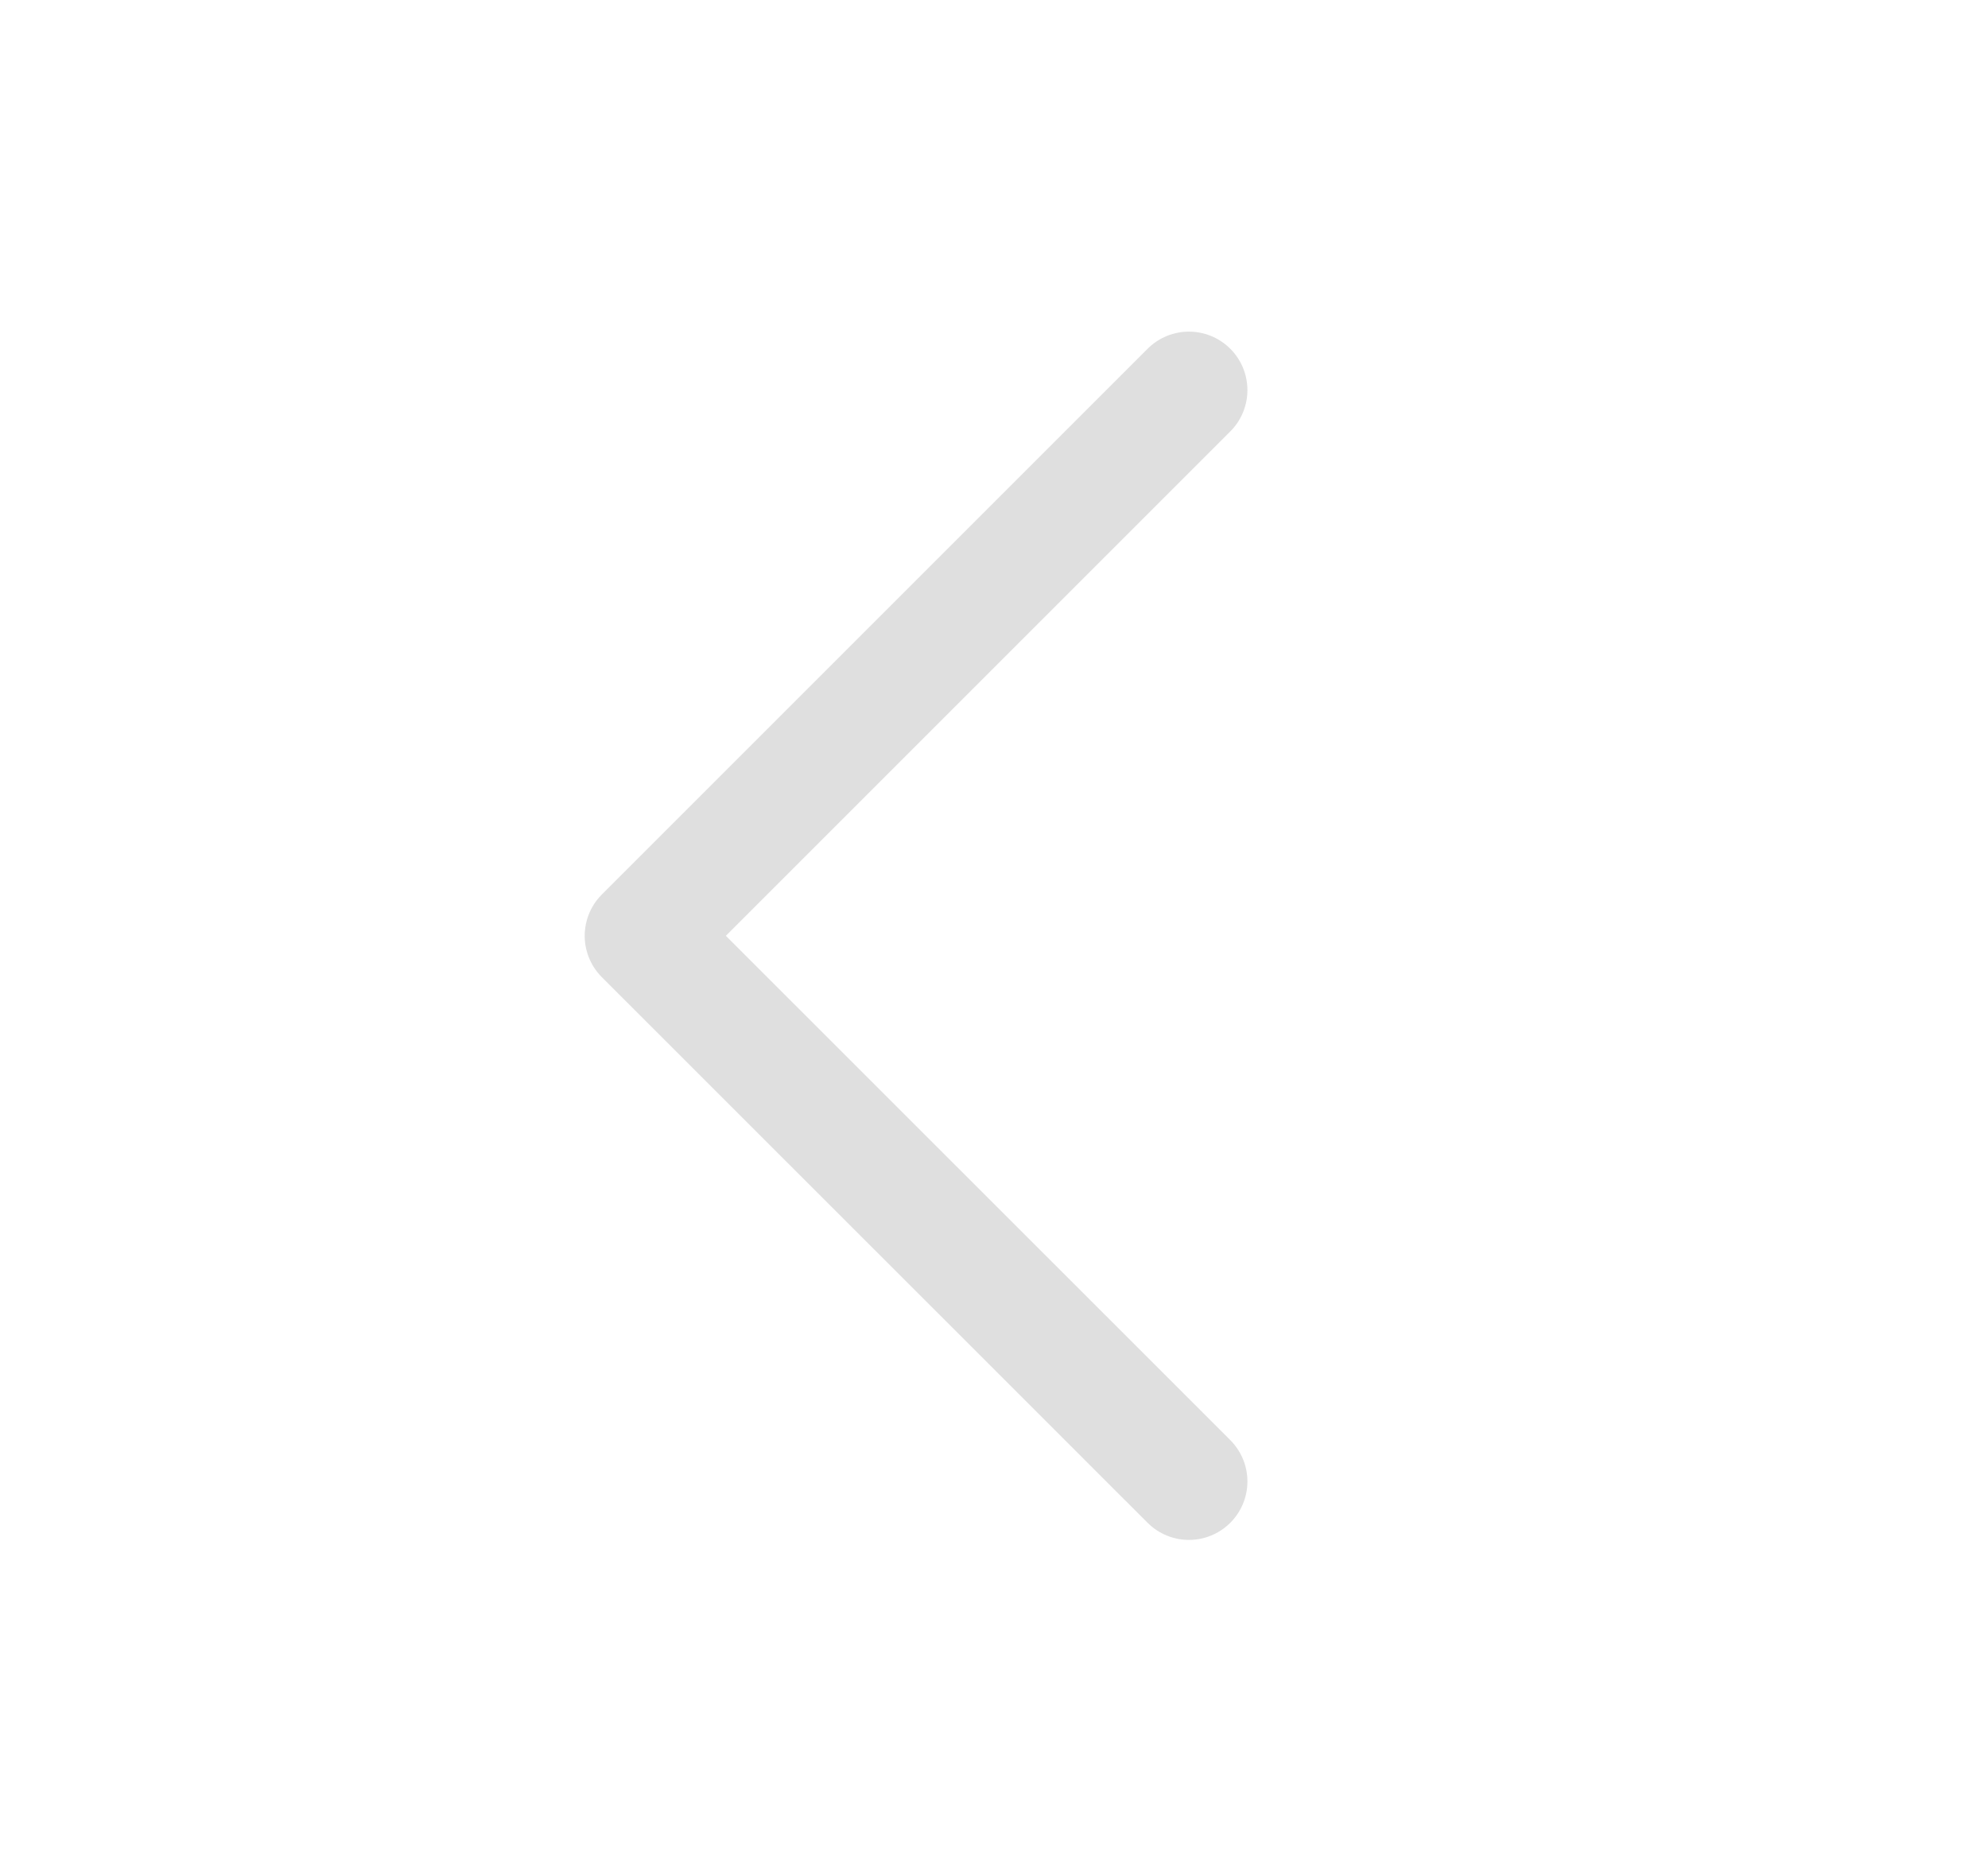
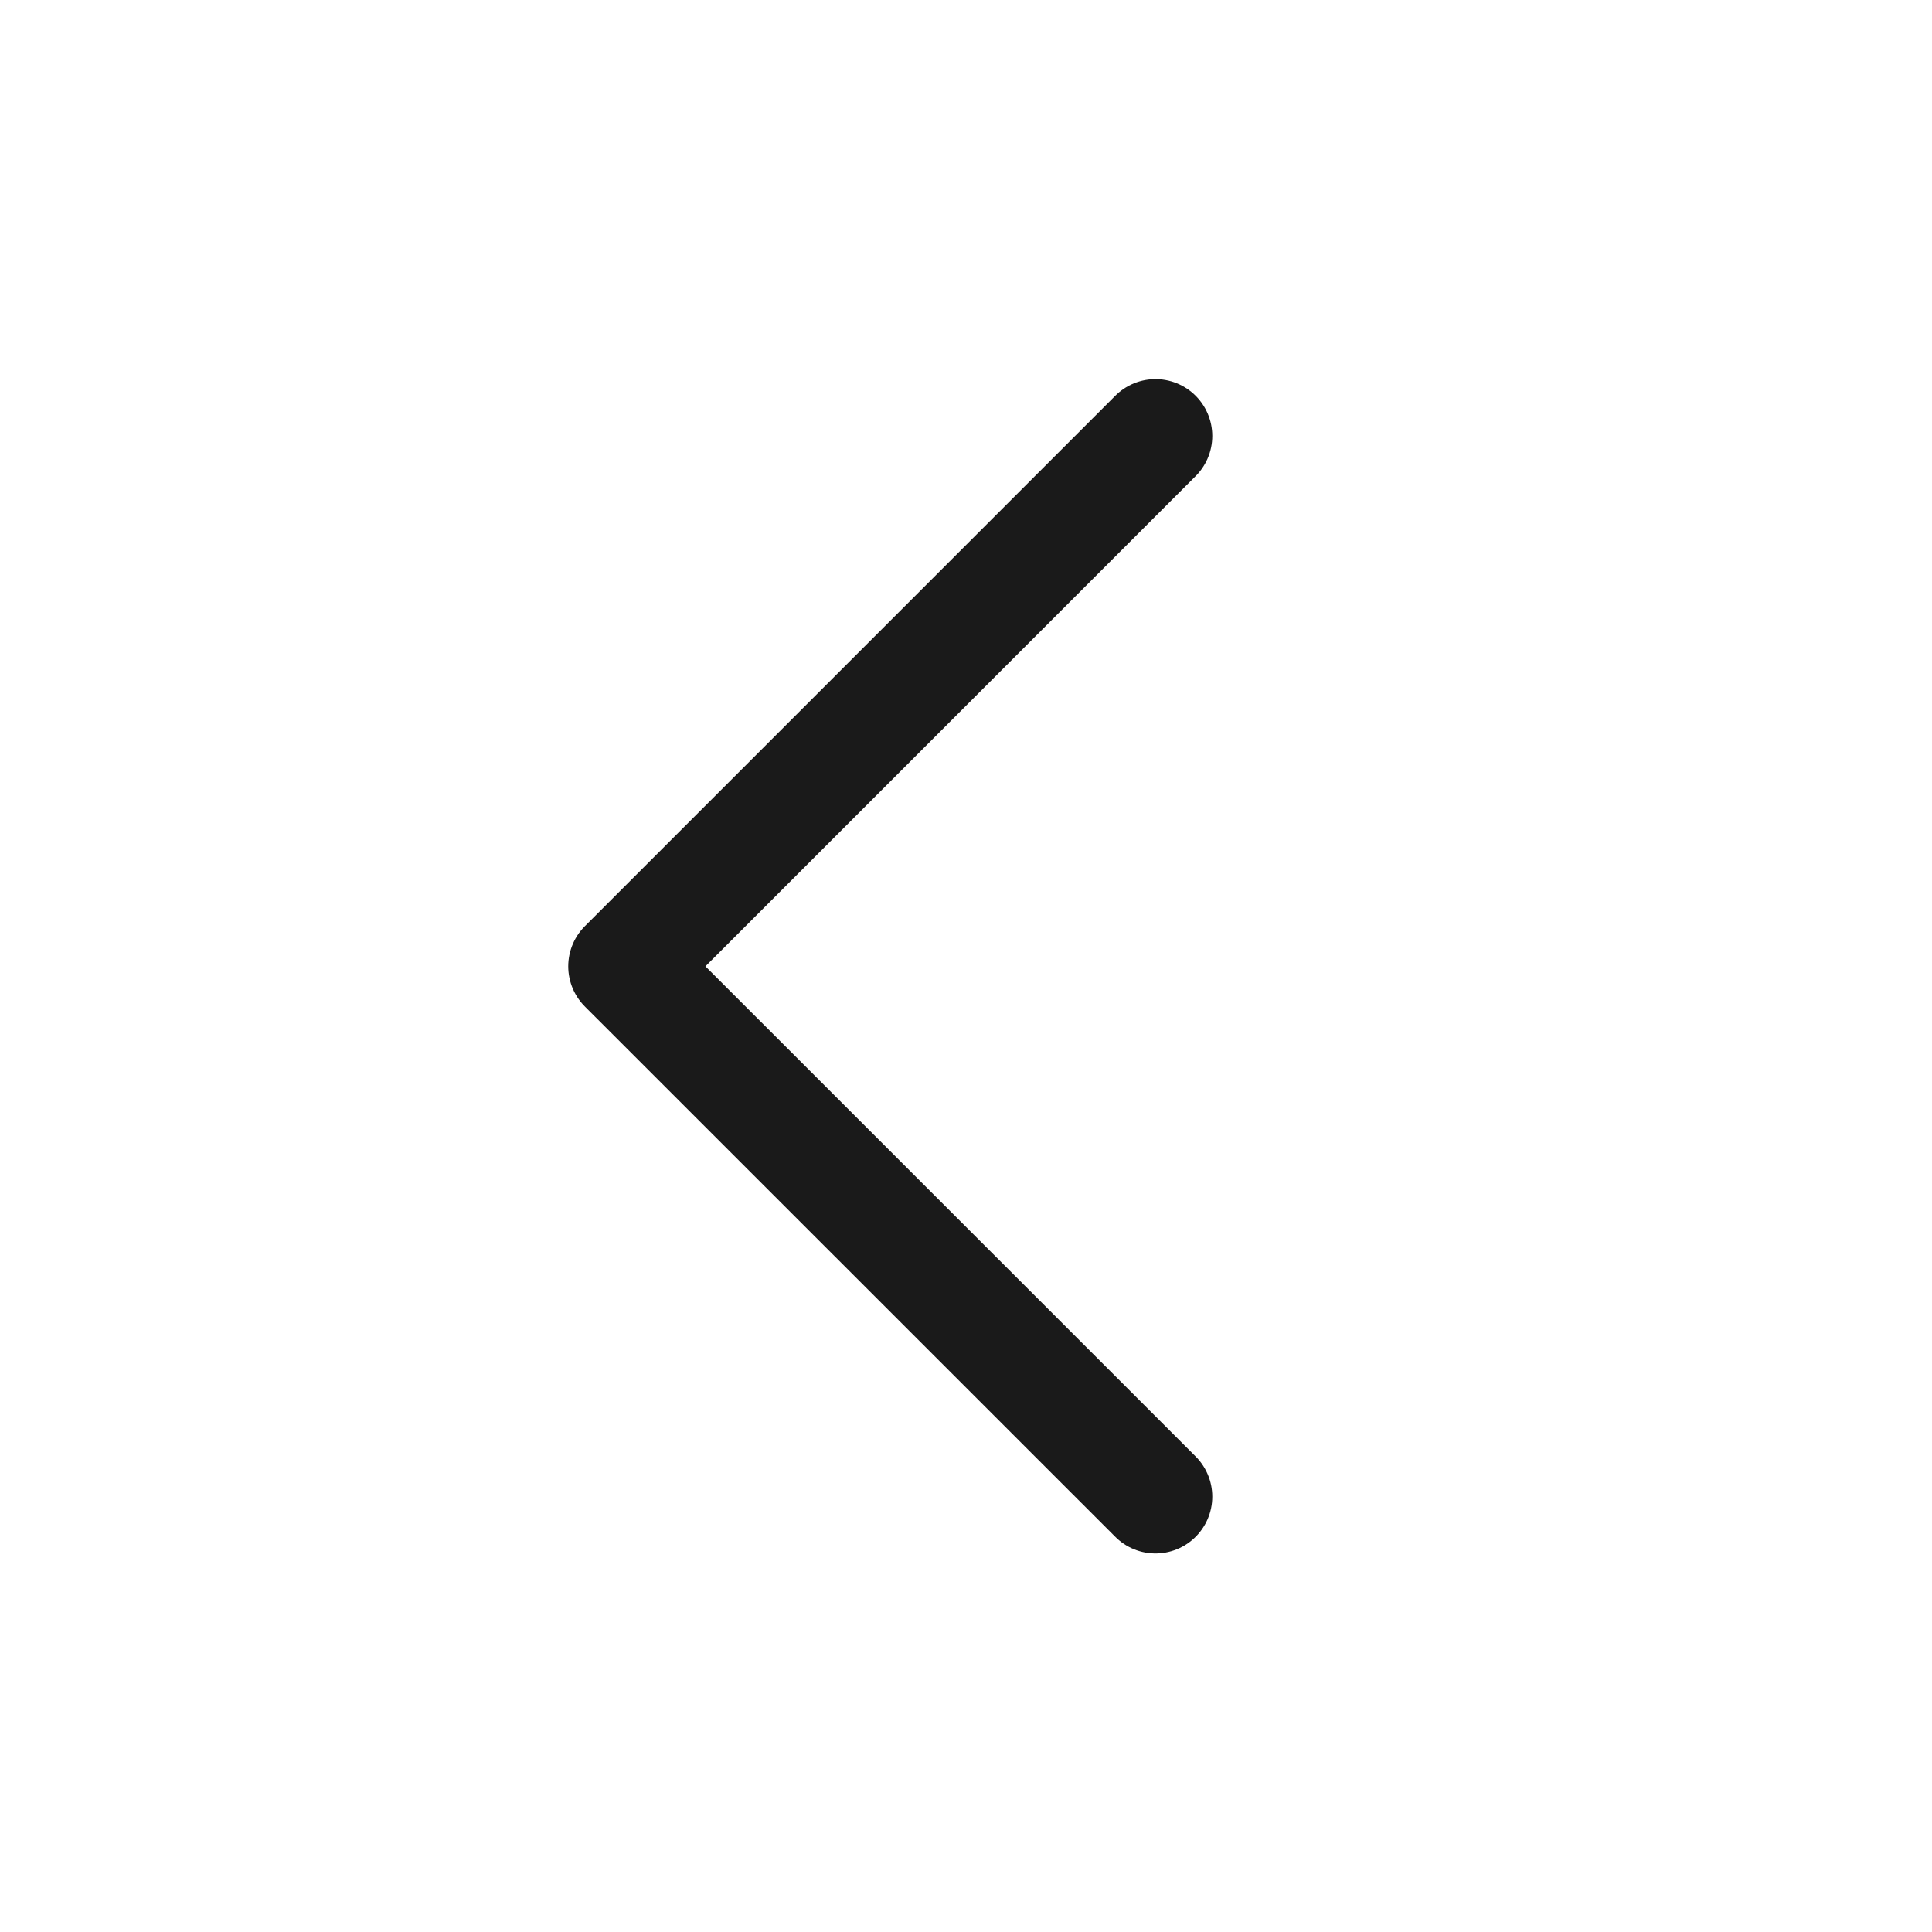
- <svg xmlns="http://www.w3.org/2000/svg" width="17" height="16" viewBox="0 0 17 16" fill="none">
-   <g opacity="0.16">
-     <path d="M10.167 12.669L5.5 8.003L10.167 3.336" stroke="#333333" stroke-linecap="round" stroke-linejoin="round" />
-   </g>
+ <svg xmlns="http://www.w3.org/2000/svg" width="17" height="17" viewBox="0 0 17 17" fill="none">
+   <path d="M10.167 13.169L5.5 8.503L10.167 3.836" stroke="#1A1A1A" stroke-linecap="round" stroke-linejoin="round" />
</svg>
